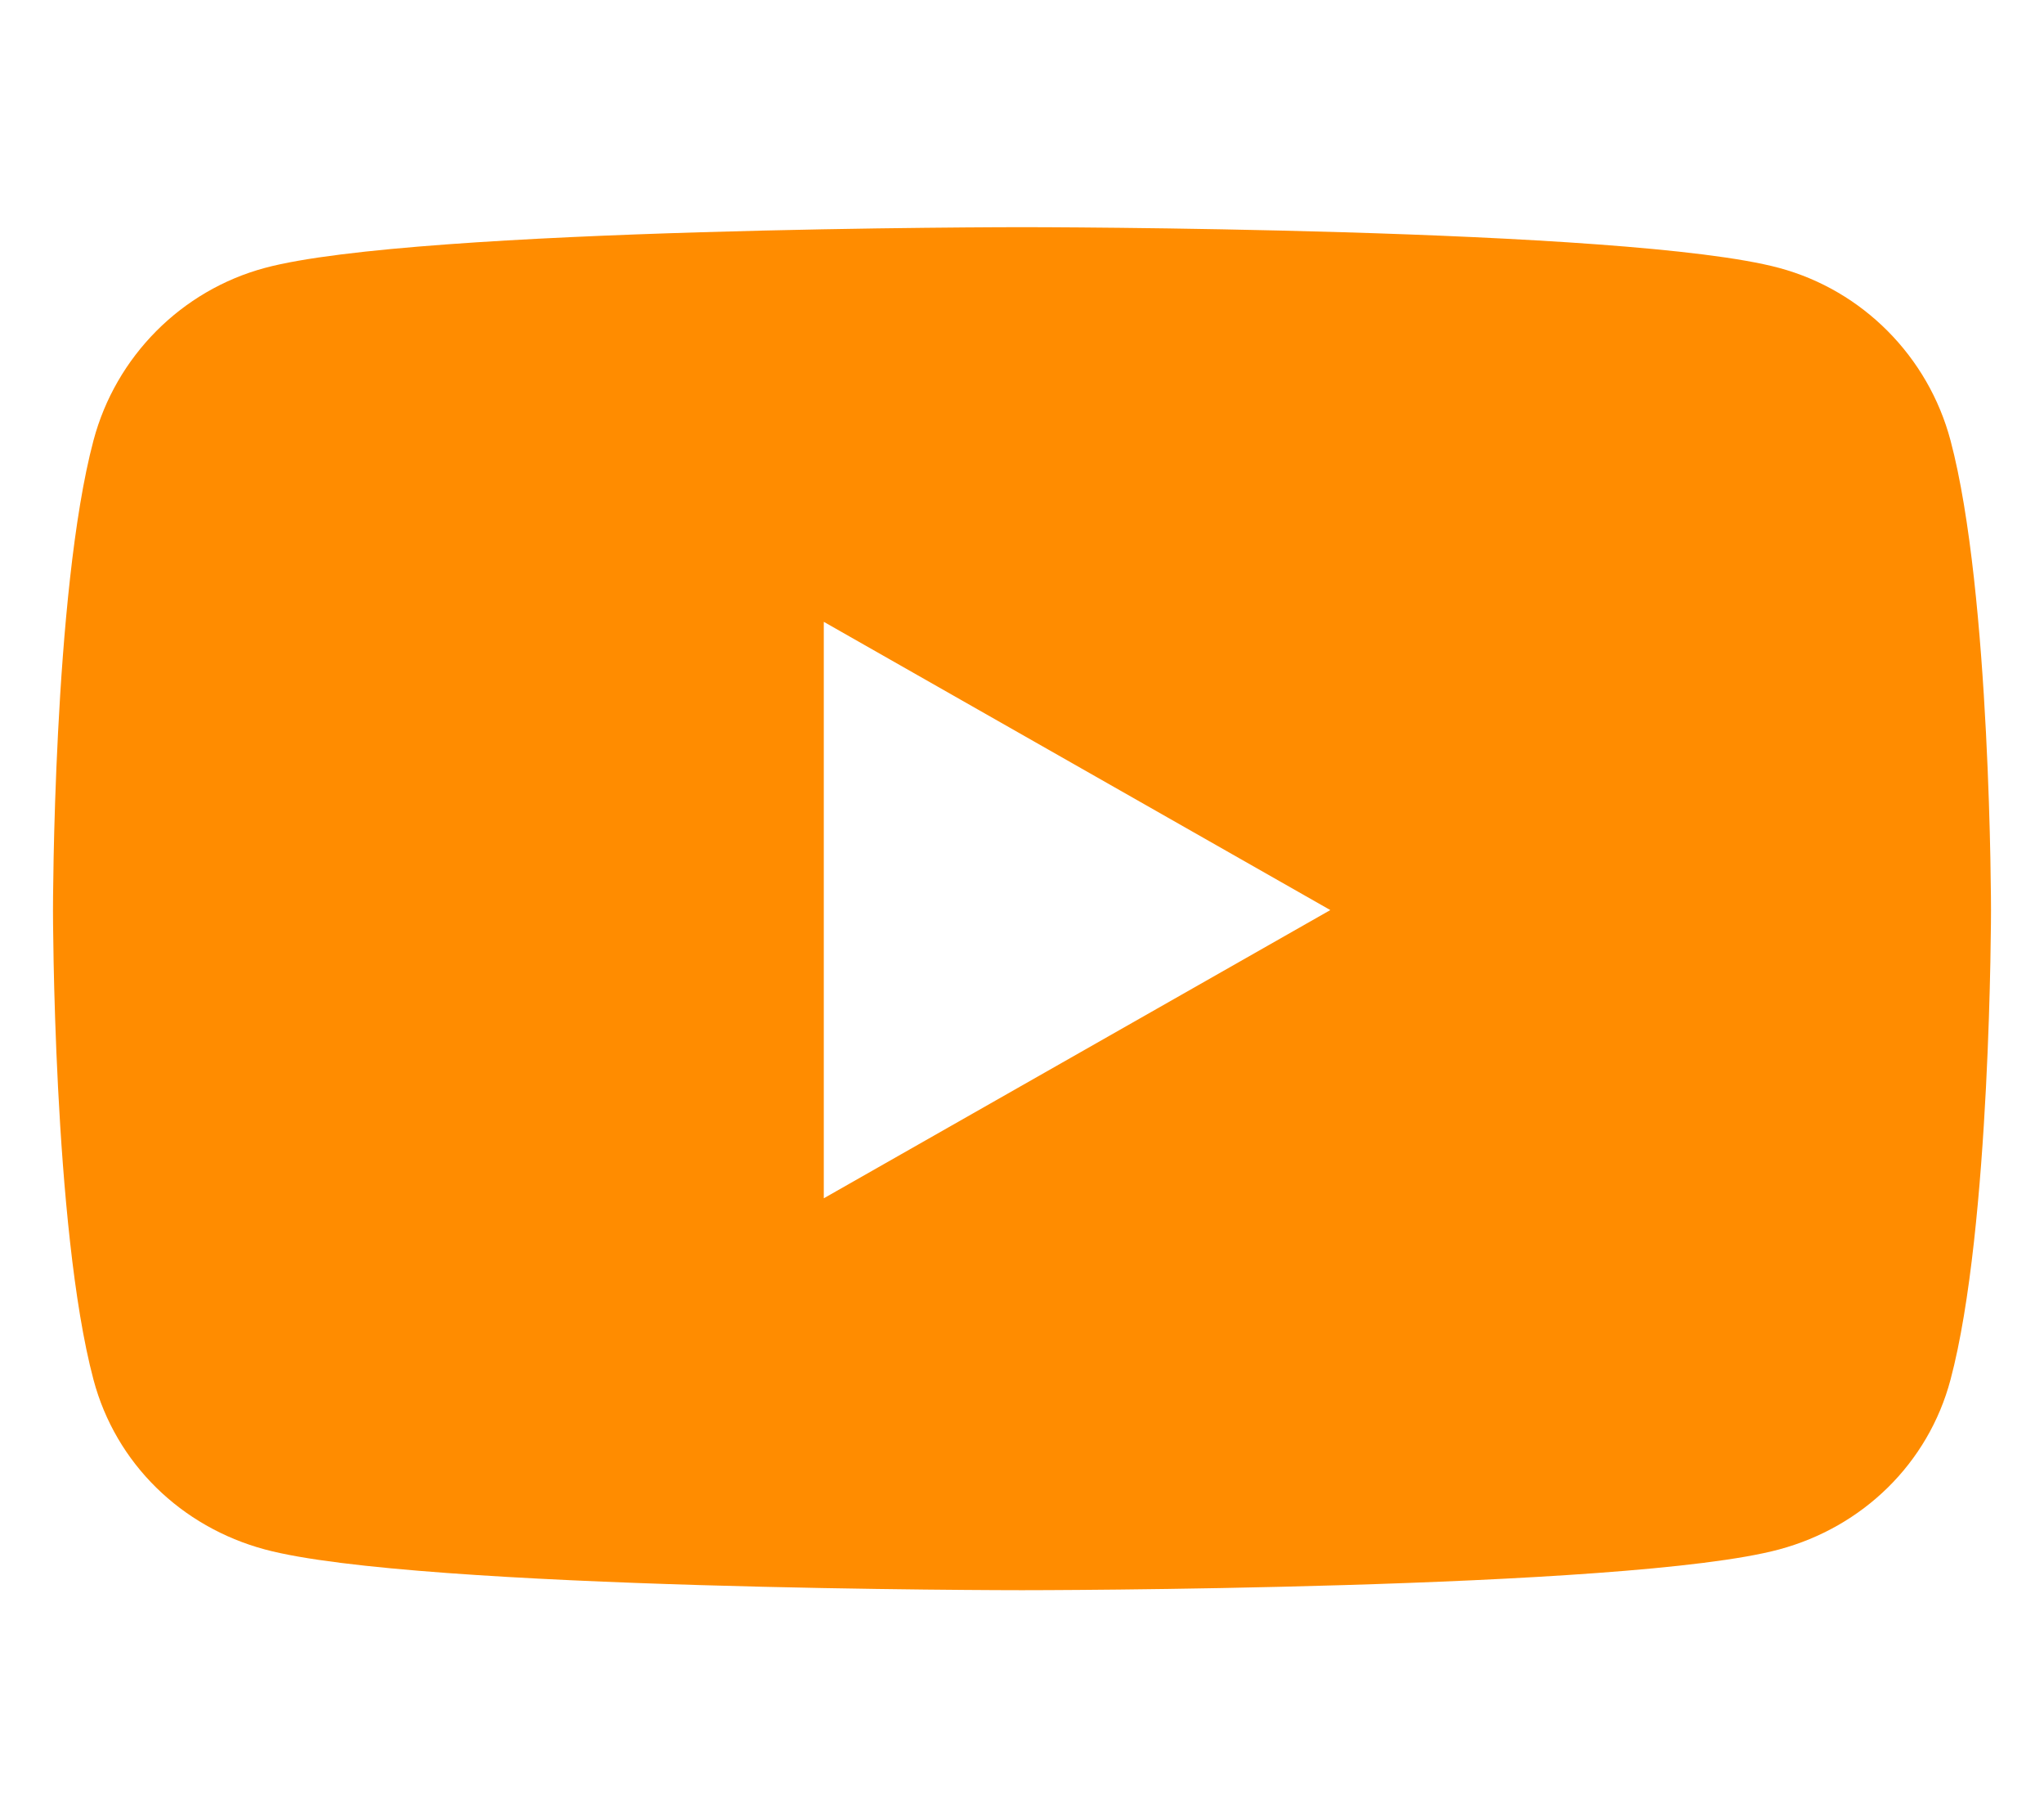
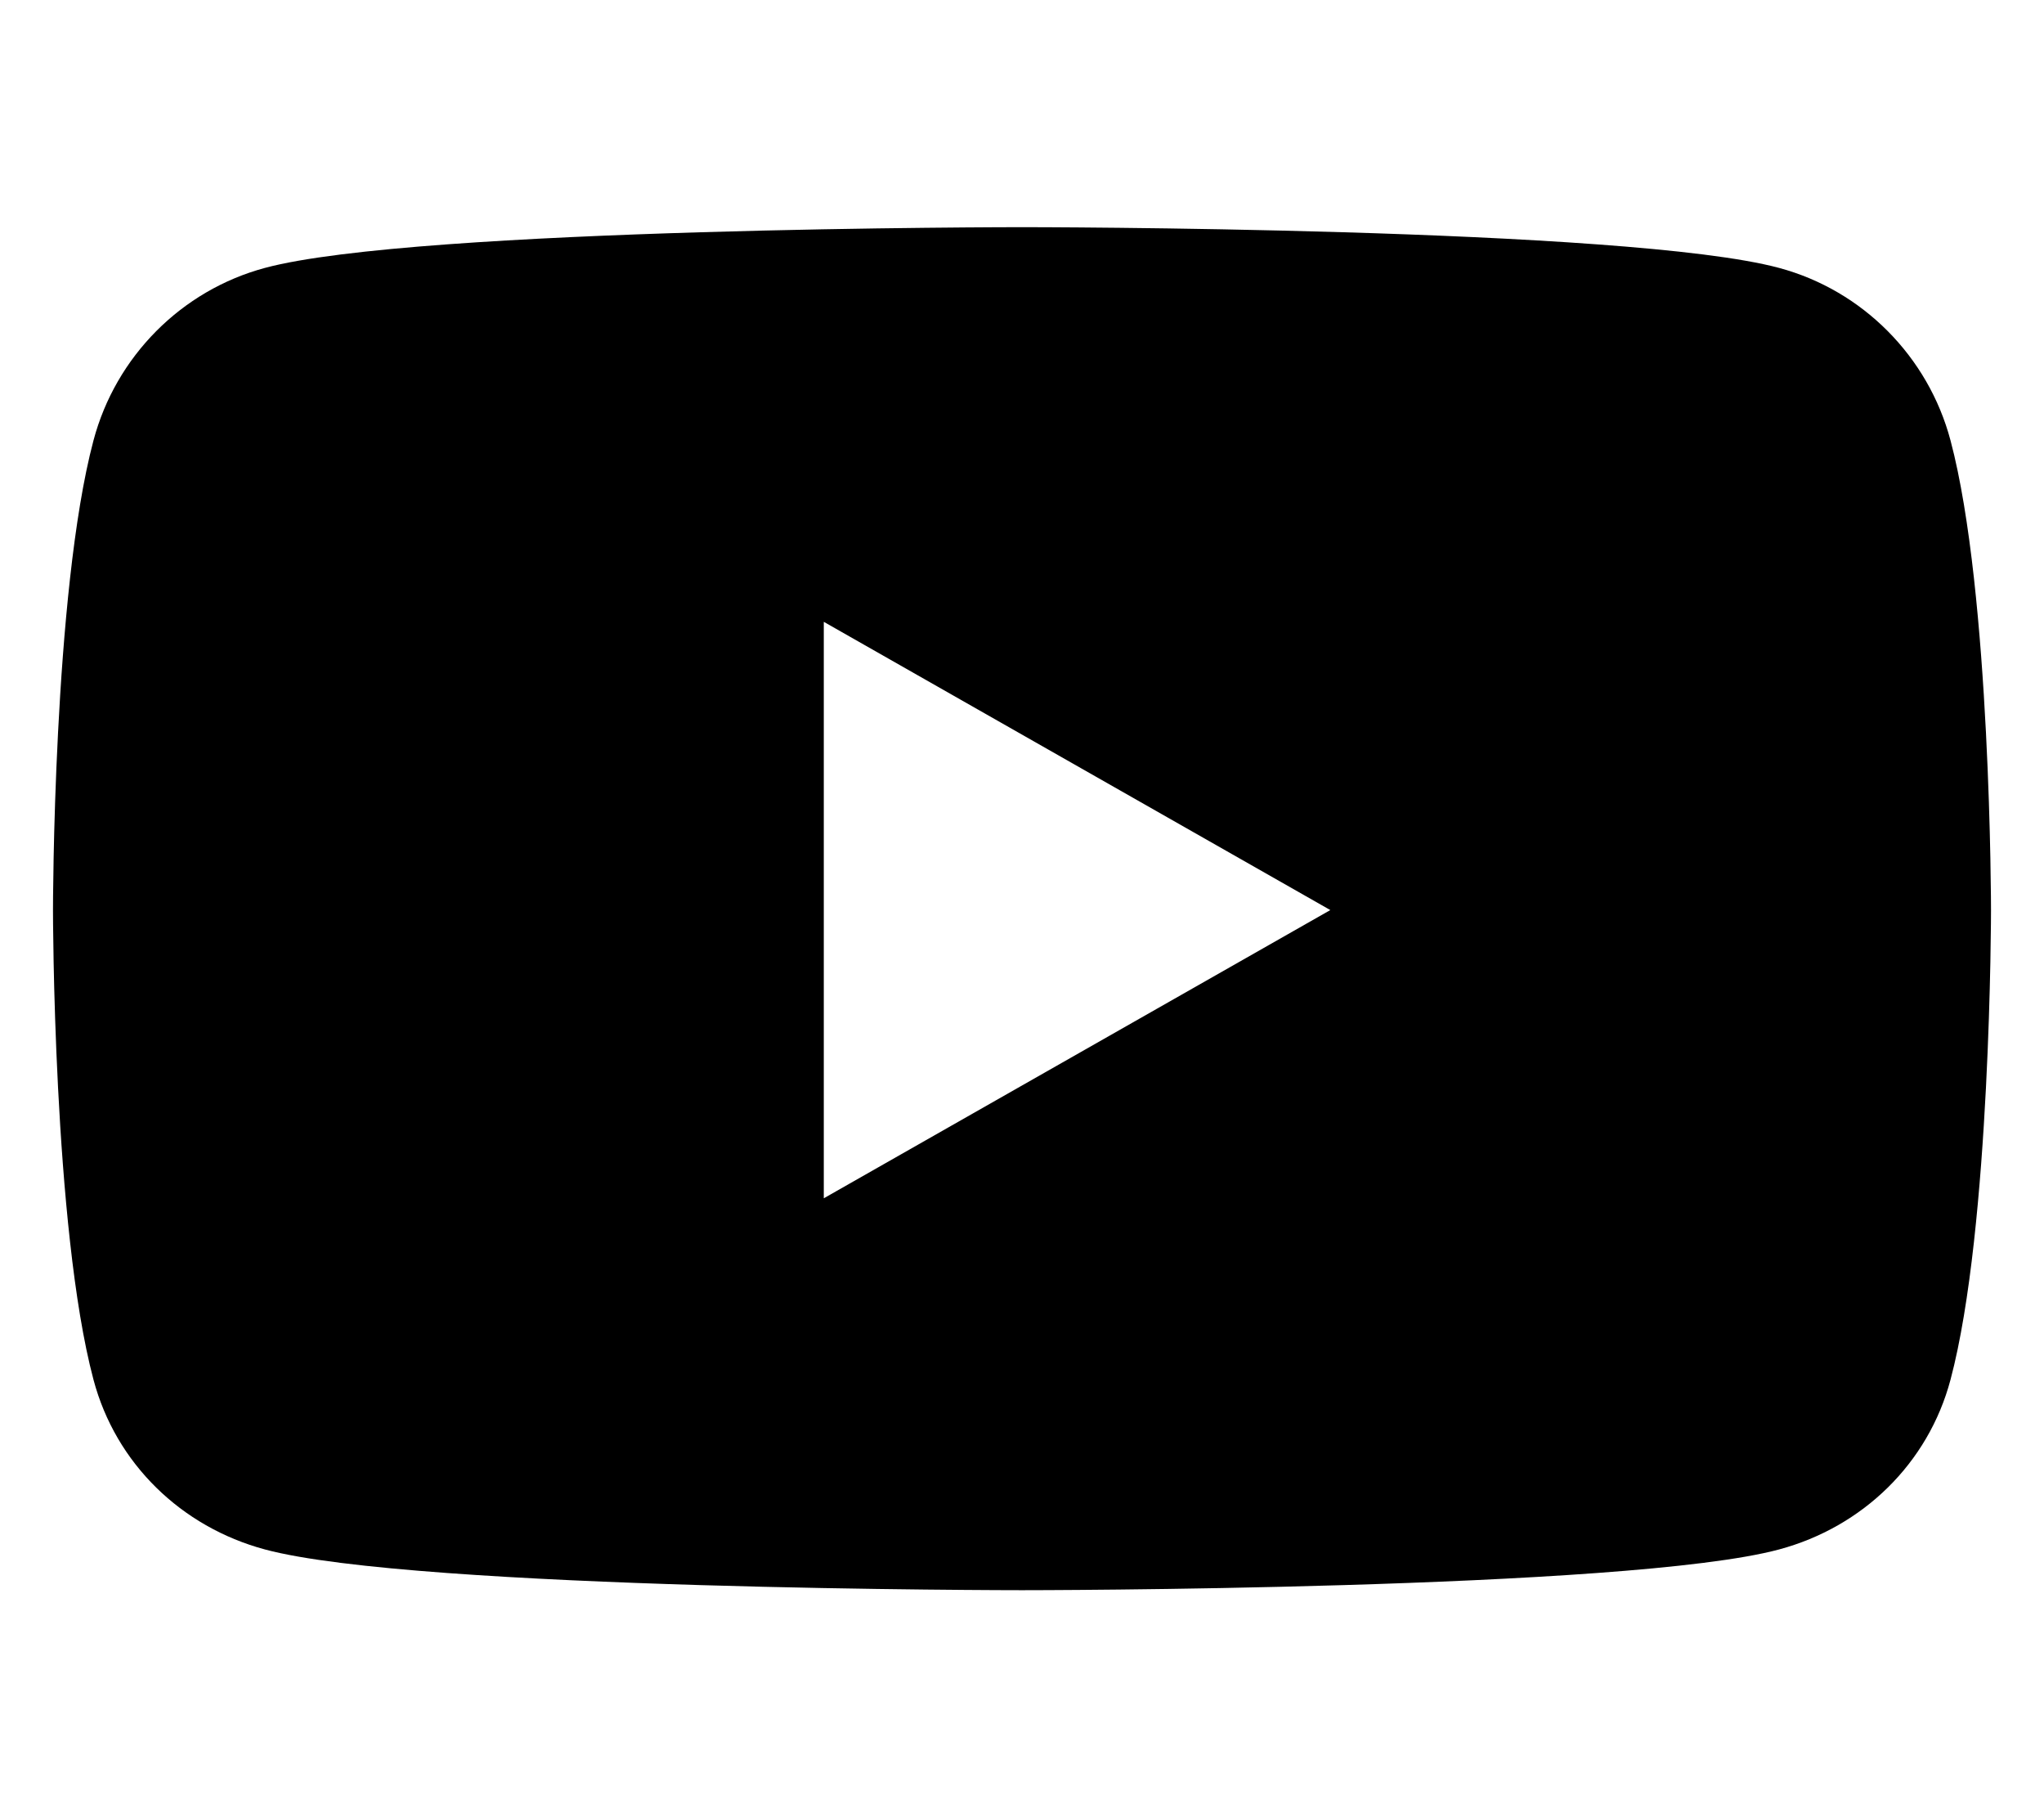
<svg xmlns="http://www.w3.org/2000/svg" viewBox="0 0 576 512">
-   <path fill="#ff8c00" d="M549.655 124.083c-6.281-23.65-24.787-42.276-48.284-48.597C458.781 64 288 64 288 64S117.22 64 74.629 75.486c-23.497 6.322-42.003 24.947-48.284 48.597-11.412 42.867-11.412 132.305-11.412 132.305s0 89.438 11.412 132.305c6.281 23.65 24.787 41.5 48.284 47.821C117.22 448 288 448 288 448s170.78 0 213.371-11.486c23.497-6.321 42.003-24.171 48.284-47.821 11.412-42.867 11.412-132.305 11.412-132.305s0-89.438-11.412-132.305zm-317.51 213.508V175.185l142.739 81.205-142.739 81.201z" />
+   <path d="M549.655 124.083c-6.281-23.65-24.787-42.276-48.284-48.597C458.781 64 288 64 288 64S117.22 64 74.629 75.486c-23.497 6.322-42.003 24.947-48.284 48.597-11.412 42.867-11.412 132.305-11.412 132.305s0 89.438 11.412 132.305c6.281 23.65 24.787 41.5 48.284 47.821C117.22 448 288 448 288 448s170.78 0 213.371-11.486c23.497-6.321 42.003-24.171 48.284-47.821 11.412-42.867 11.412-132.305 11.412-132.305s0-89.438-11.412-132.305zm-317.51 213.508V175.185l142.739 81.205-142.739 81.201z" />
</svg>
